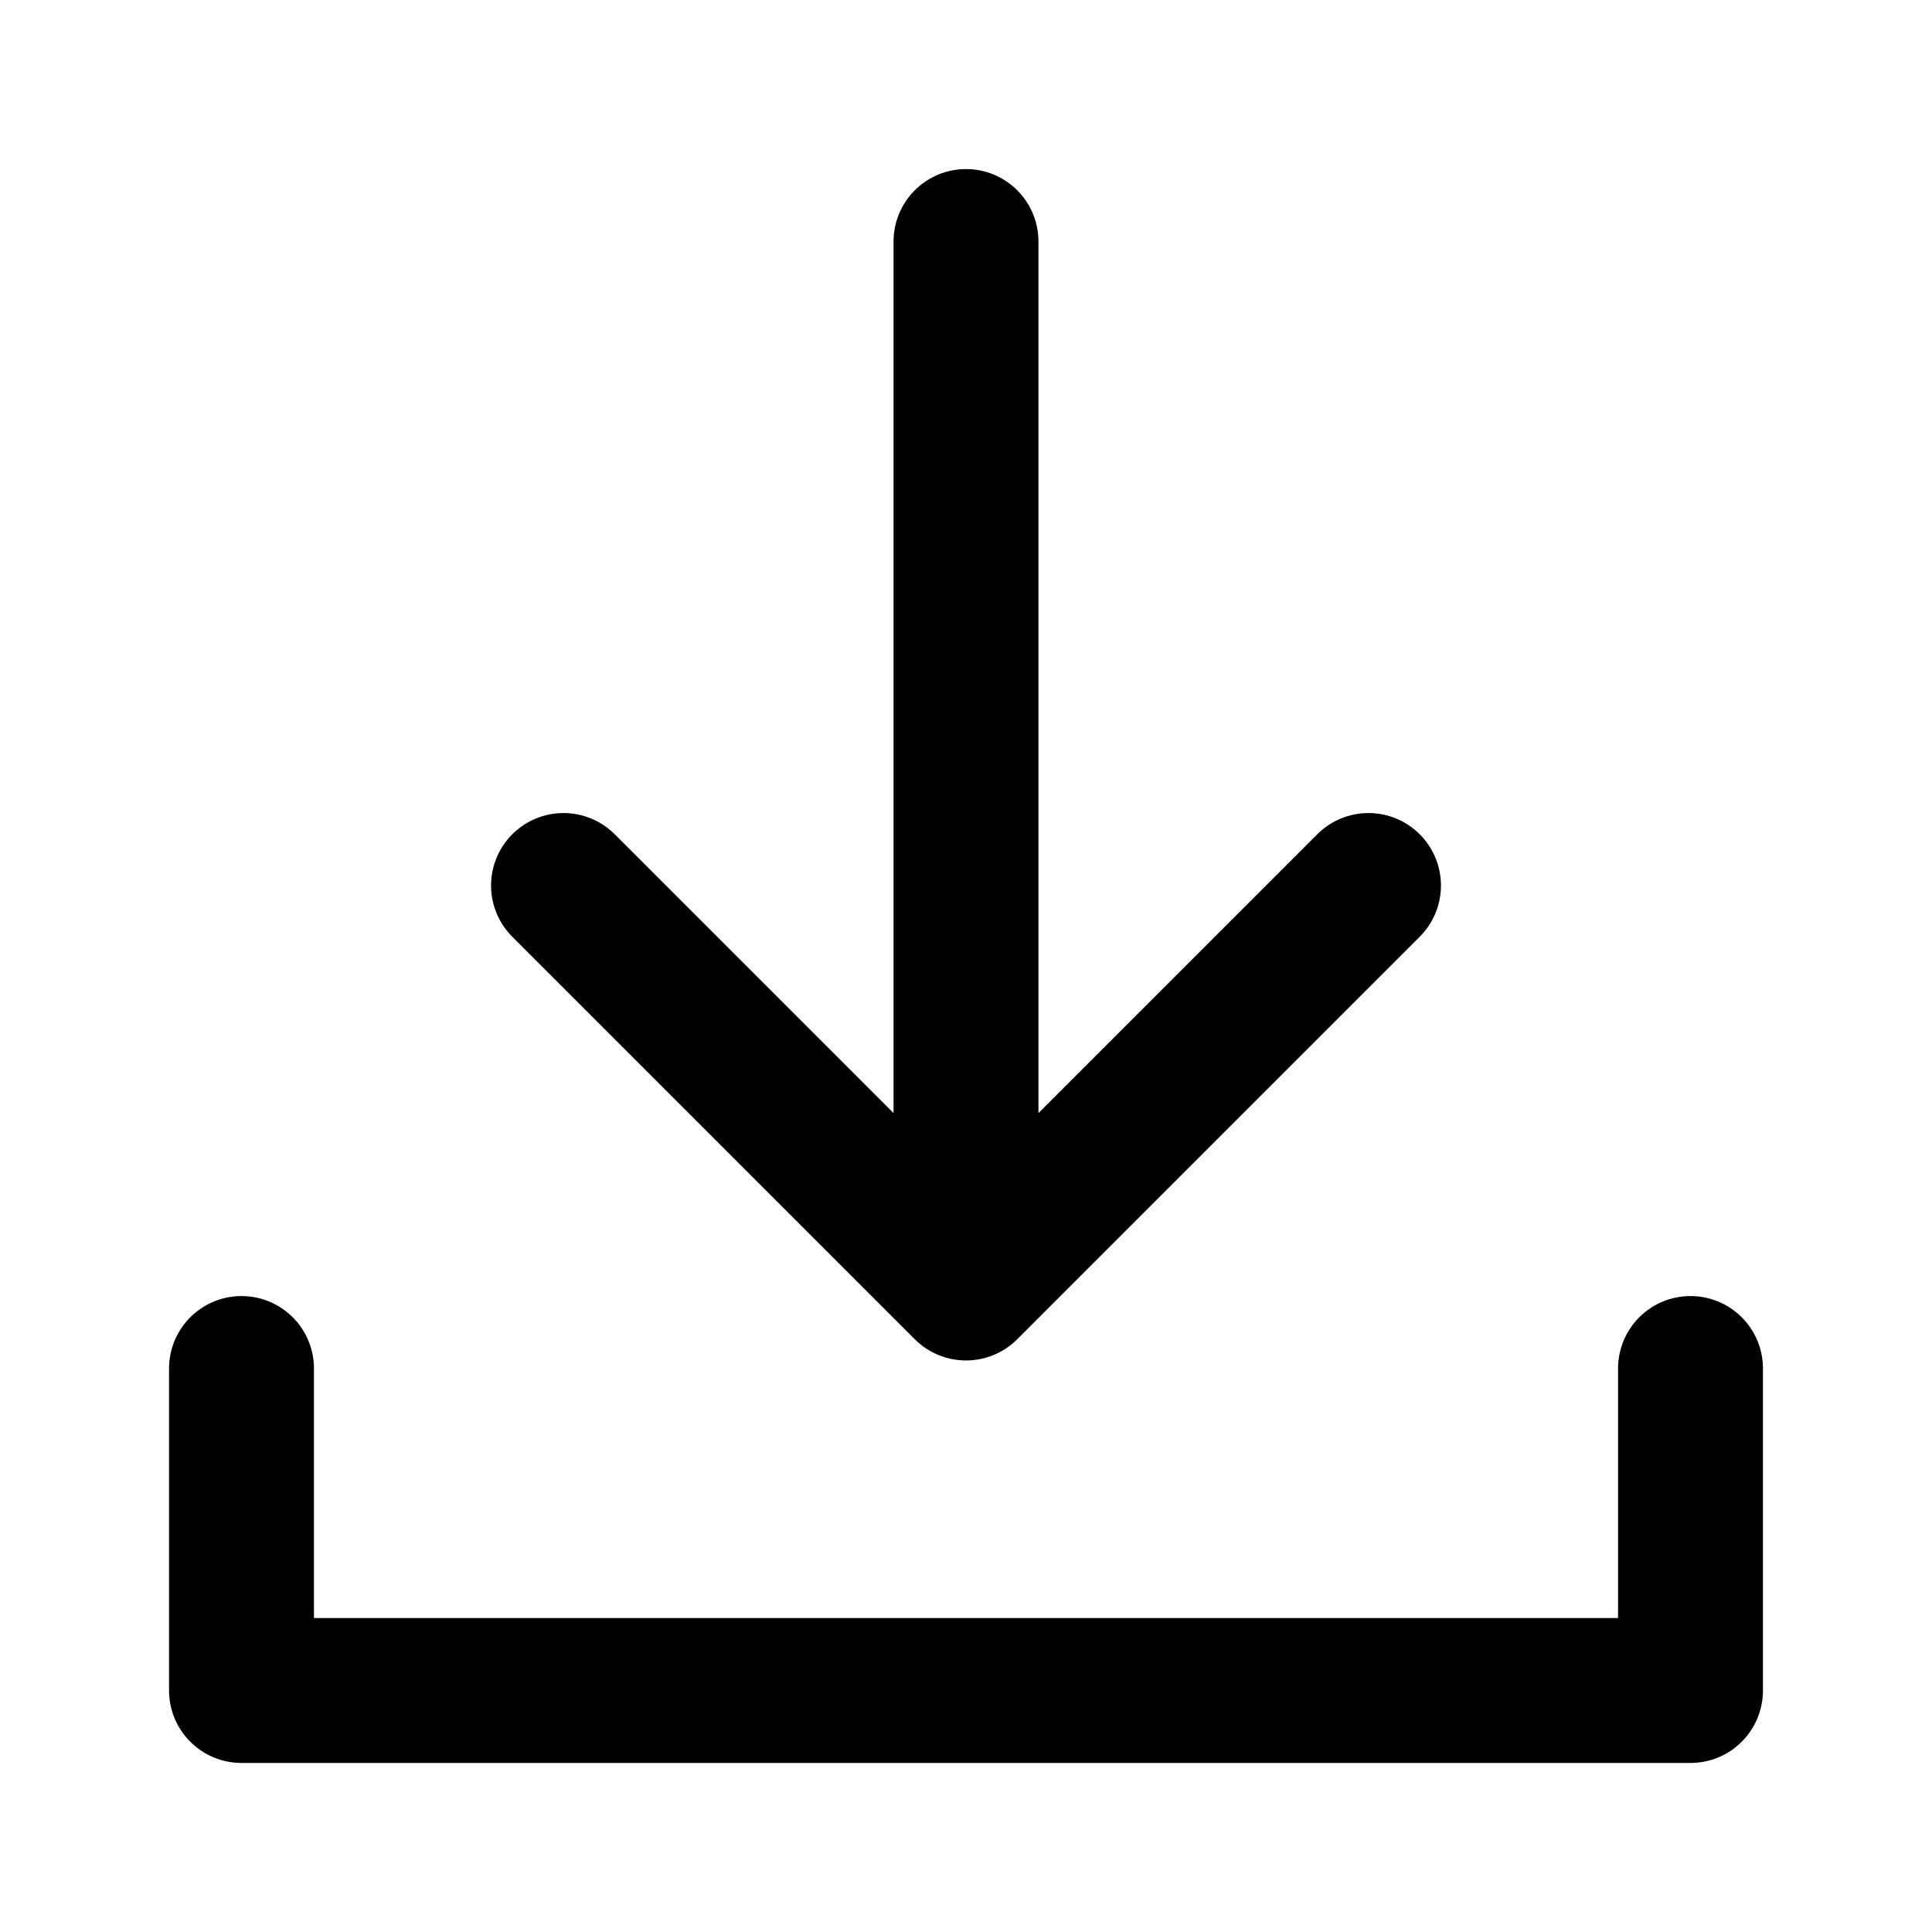
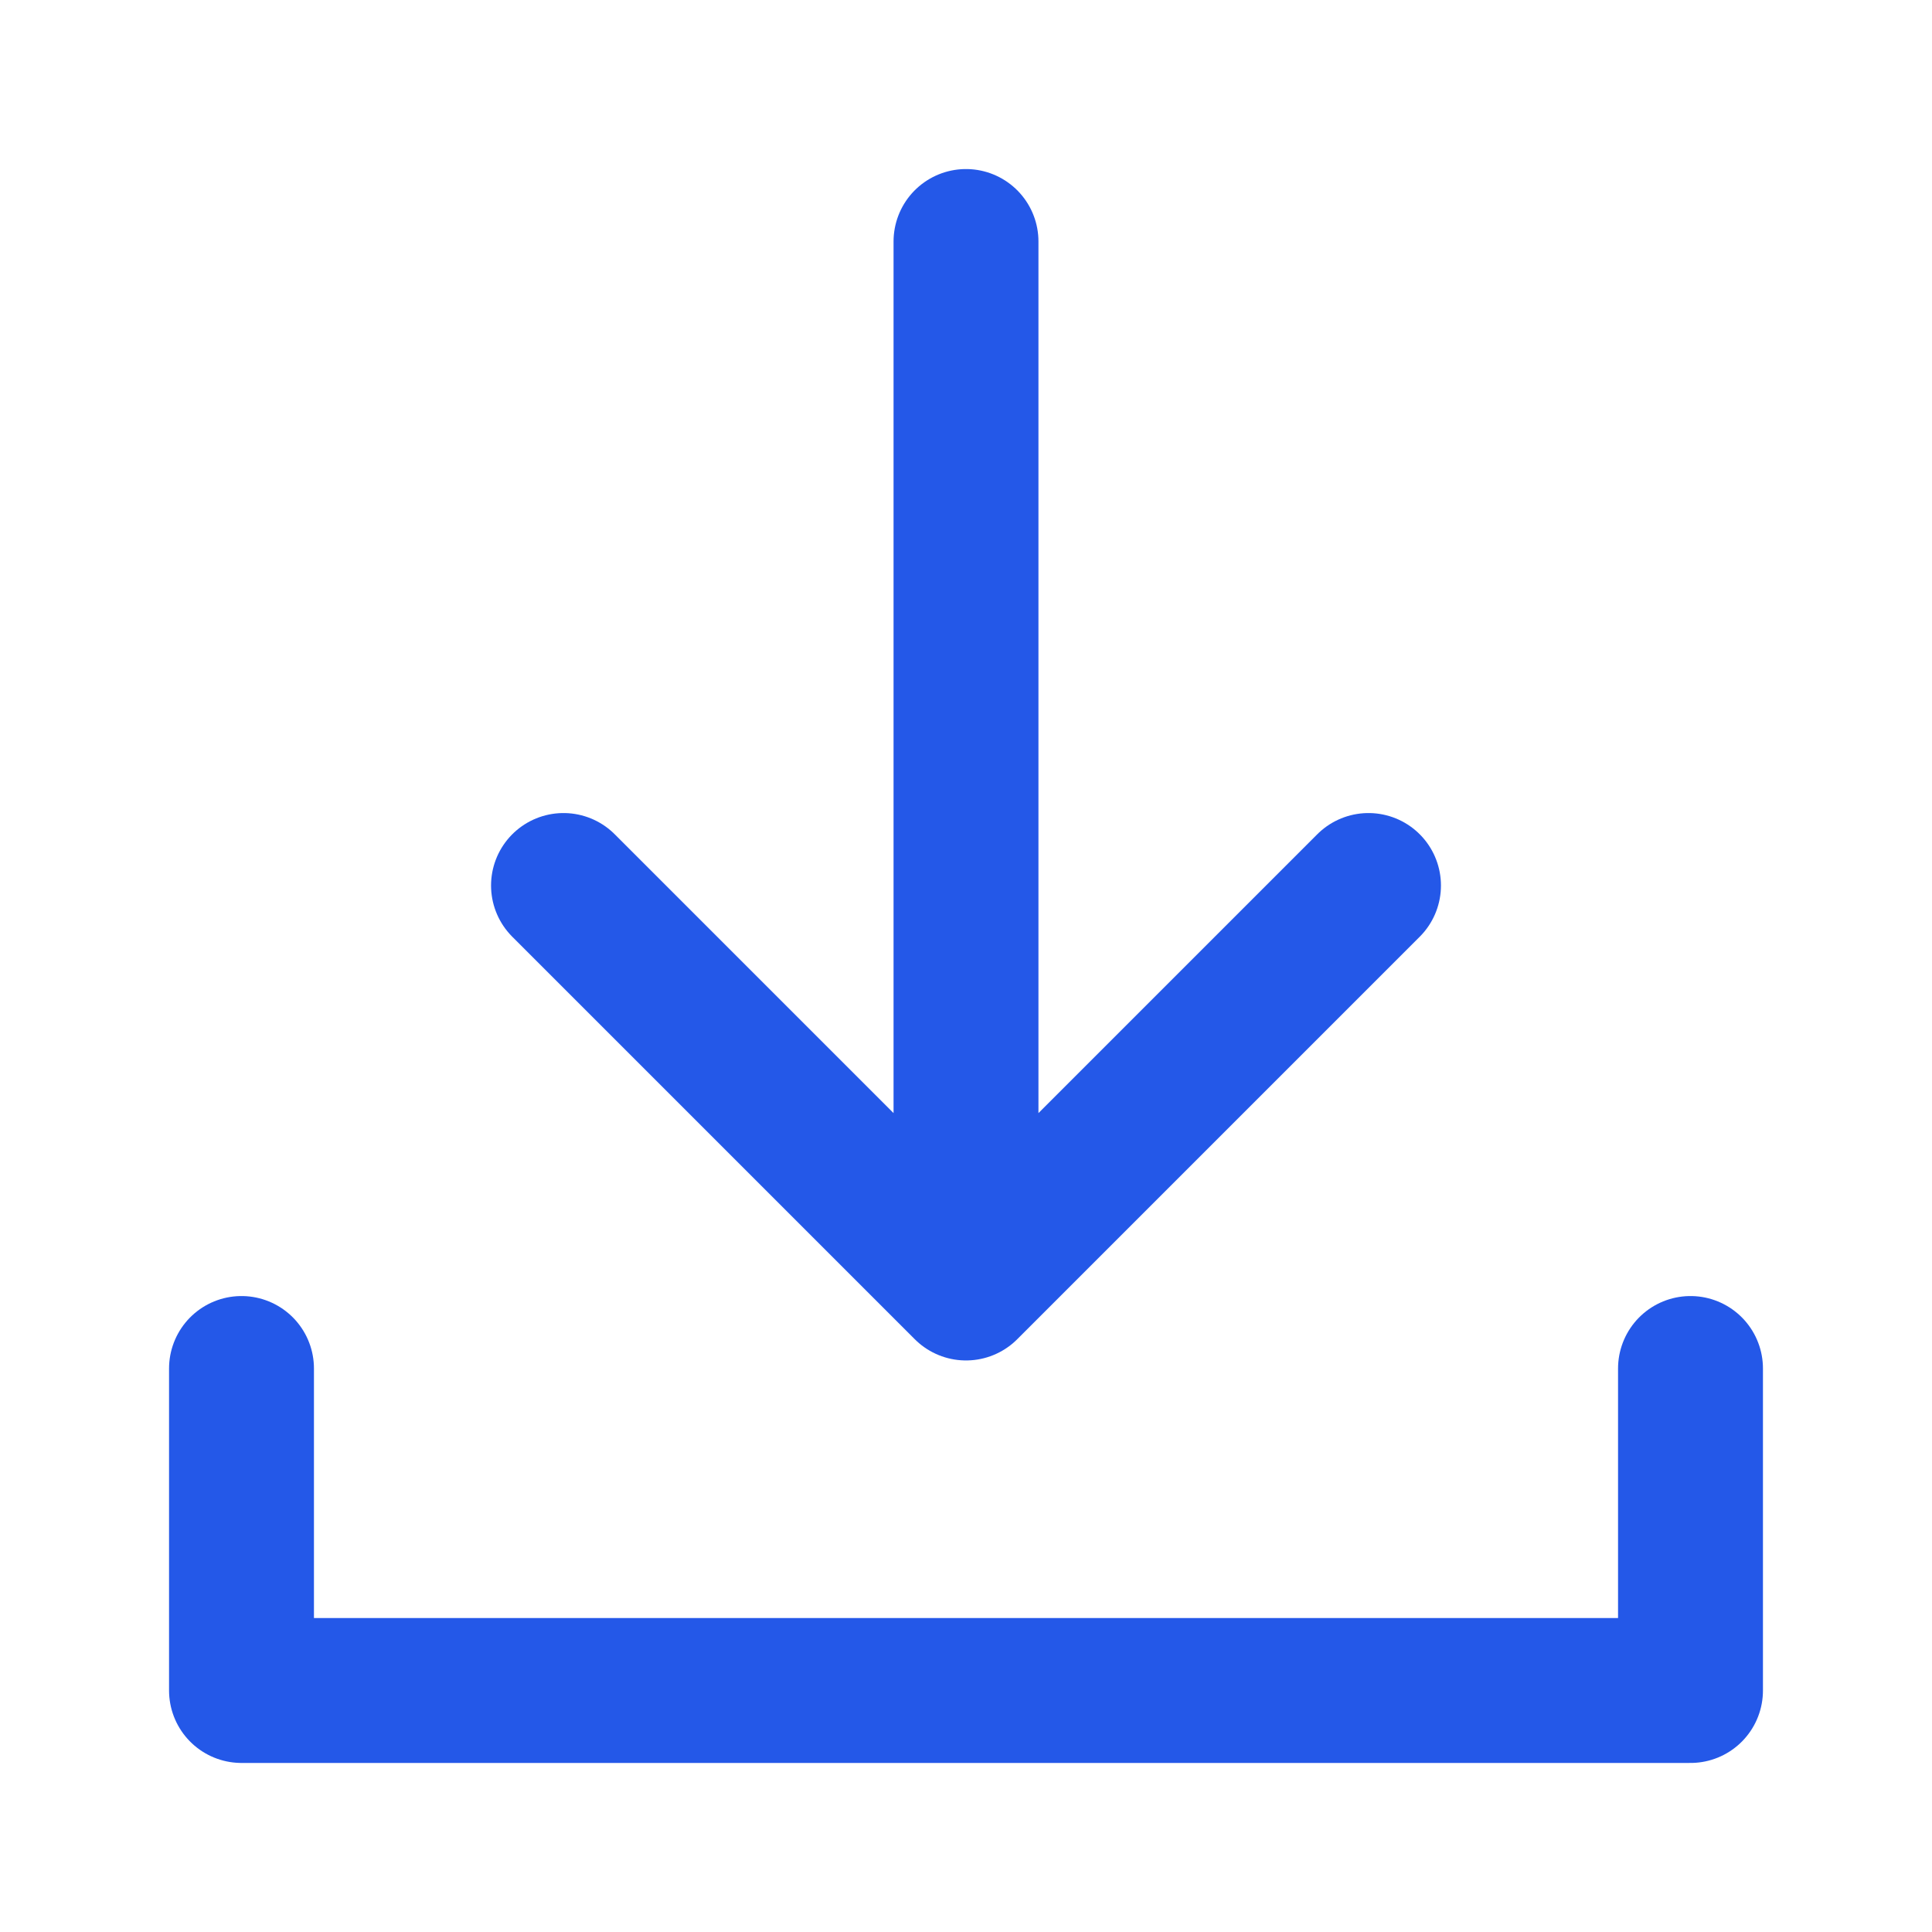
- <svg width="24" height="24" viewBox="0 0 24 24" fill="none" stroke="currentColor" stroke-width="1.8" stroke-linecap="round" stroke-linejoin="round" class="shift-icon " aria-hidden="true">
+ <svg xmlns="http://www.w3.org/2000/svg" color="#2458e8" width="24" height="24" viewBox="0 0 24 24" fill="none" stroke="currentColor" stroke-width="1.8" stroke-linecap="round" stroke-linejoin="round" class="shift-icon " aria-hidden="true">
  <path d="M3 17v4h18v-4" />
  <path d="M12 3v13m-5-5 5 5 5-5" />
</svg>
